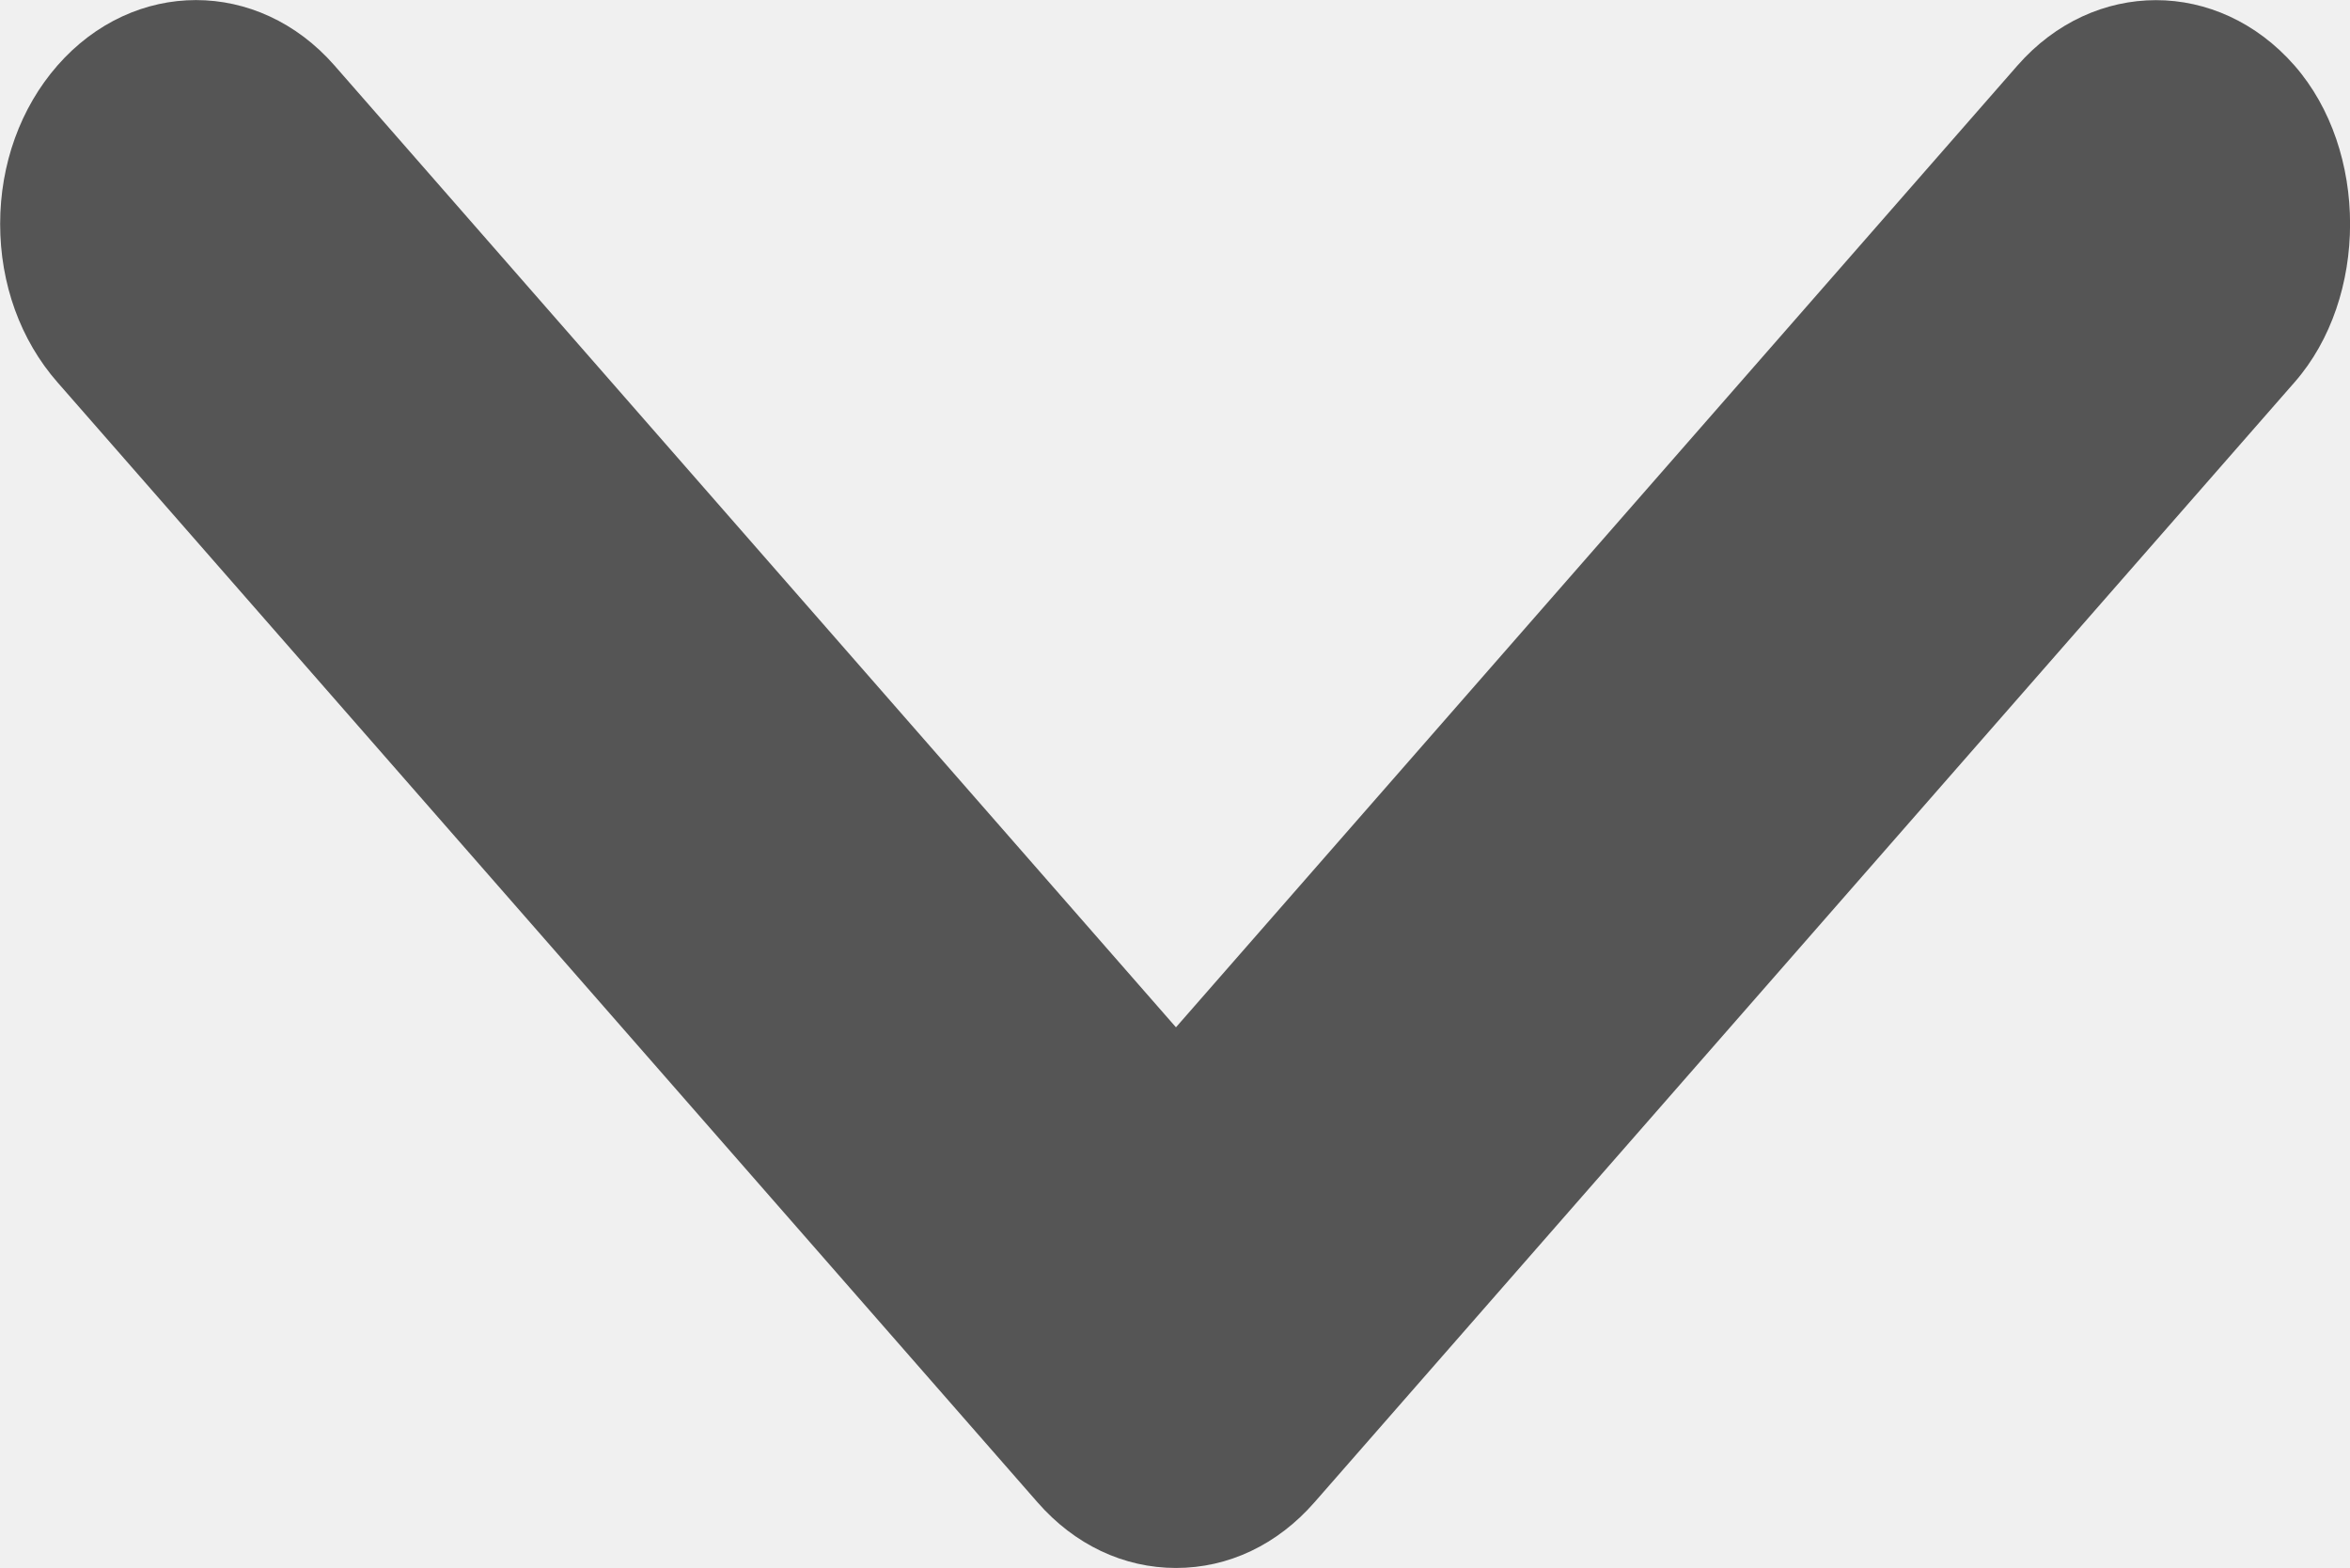
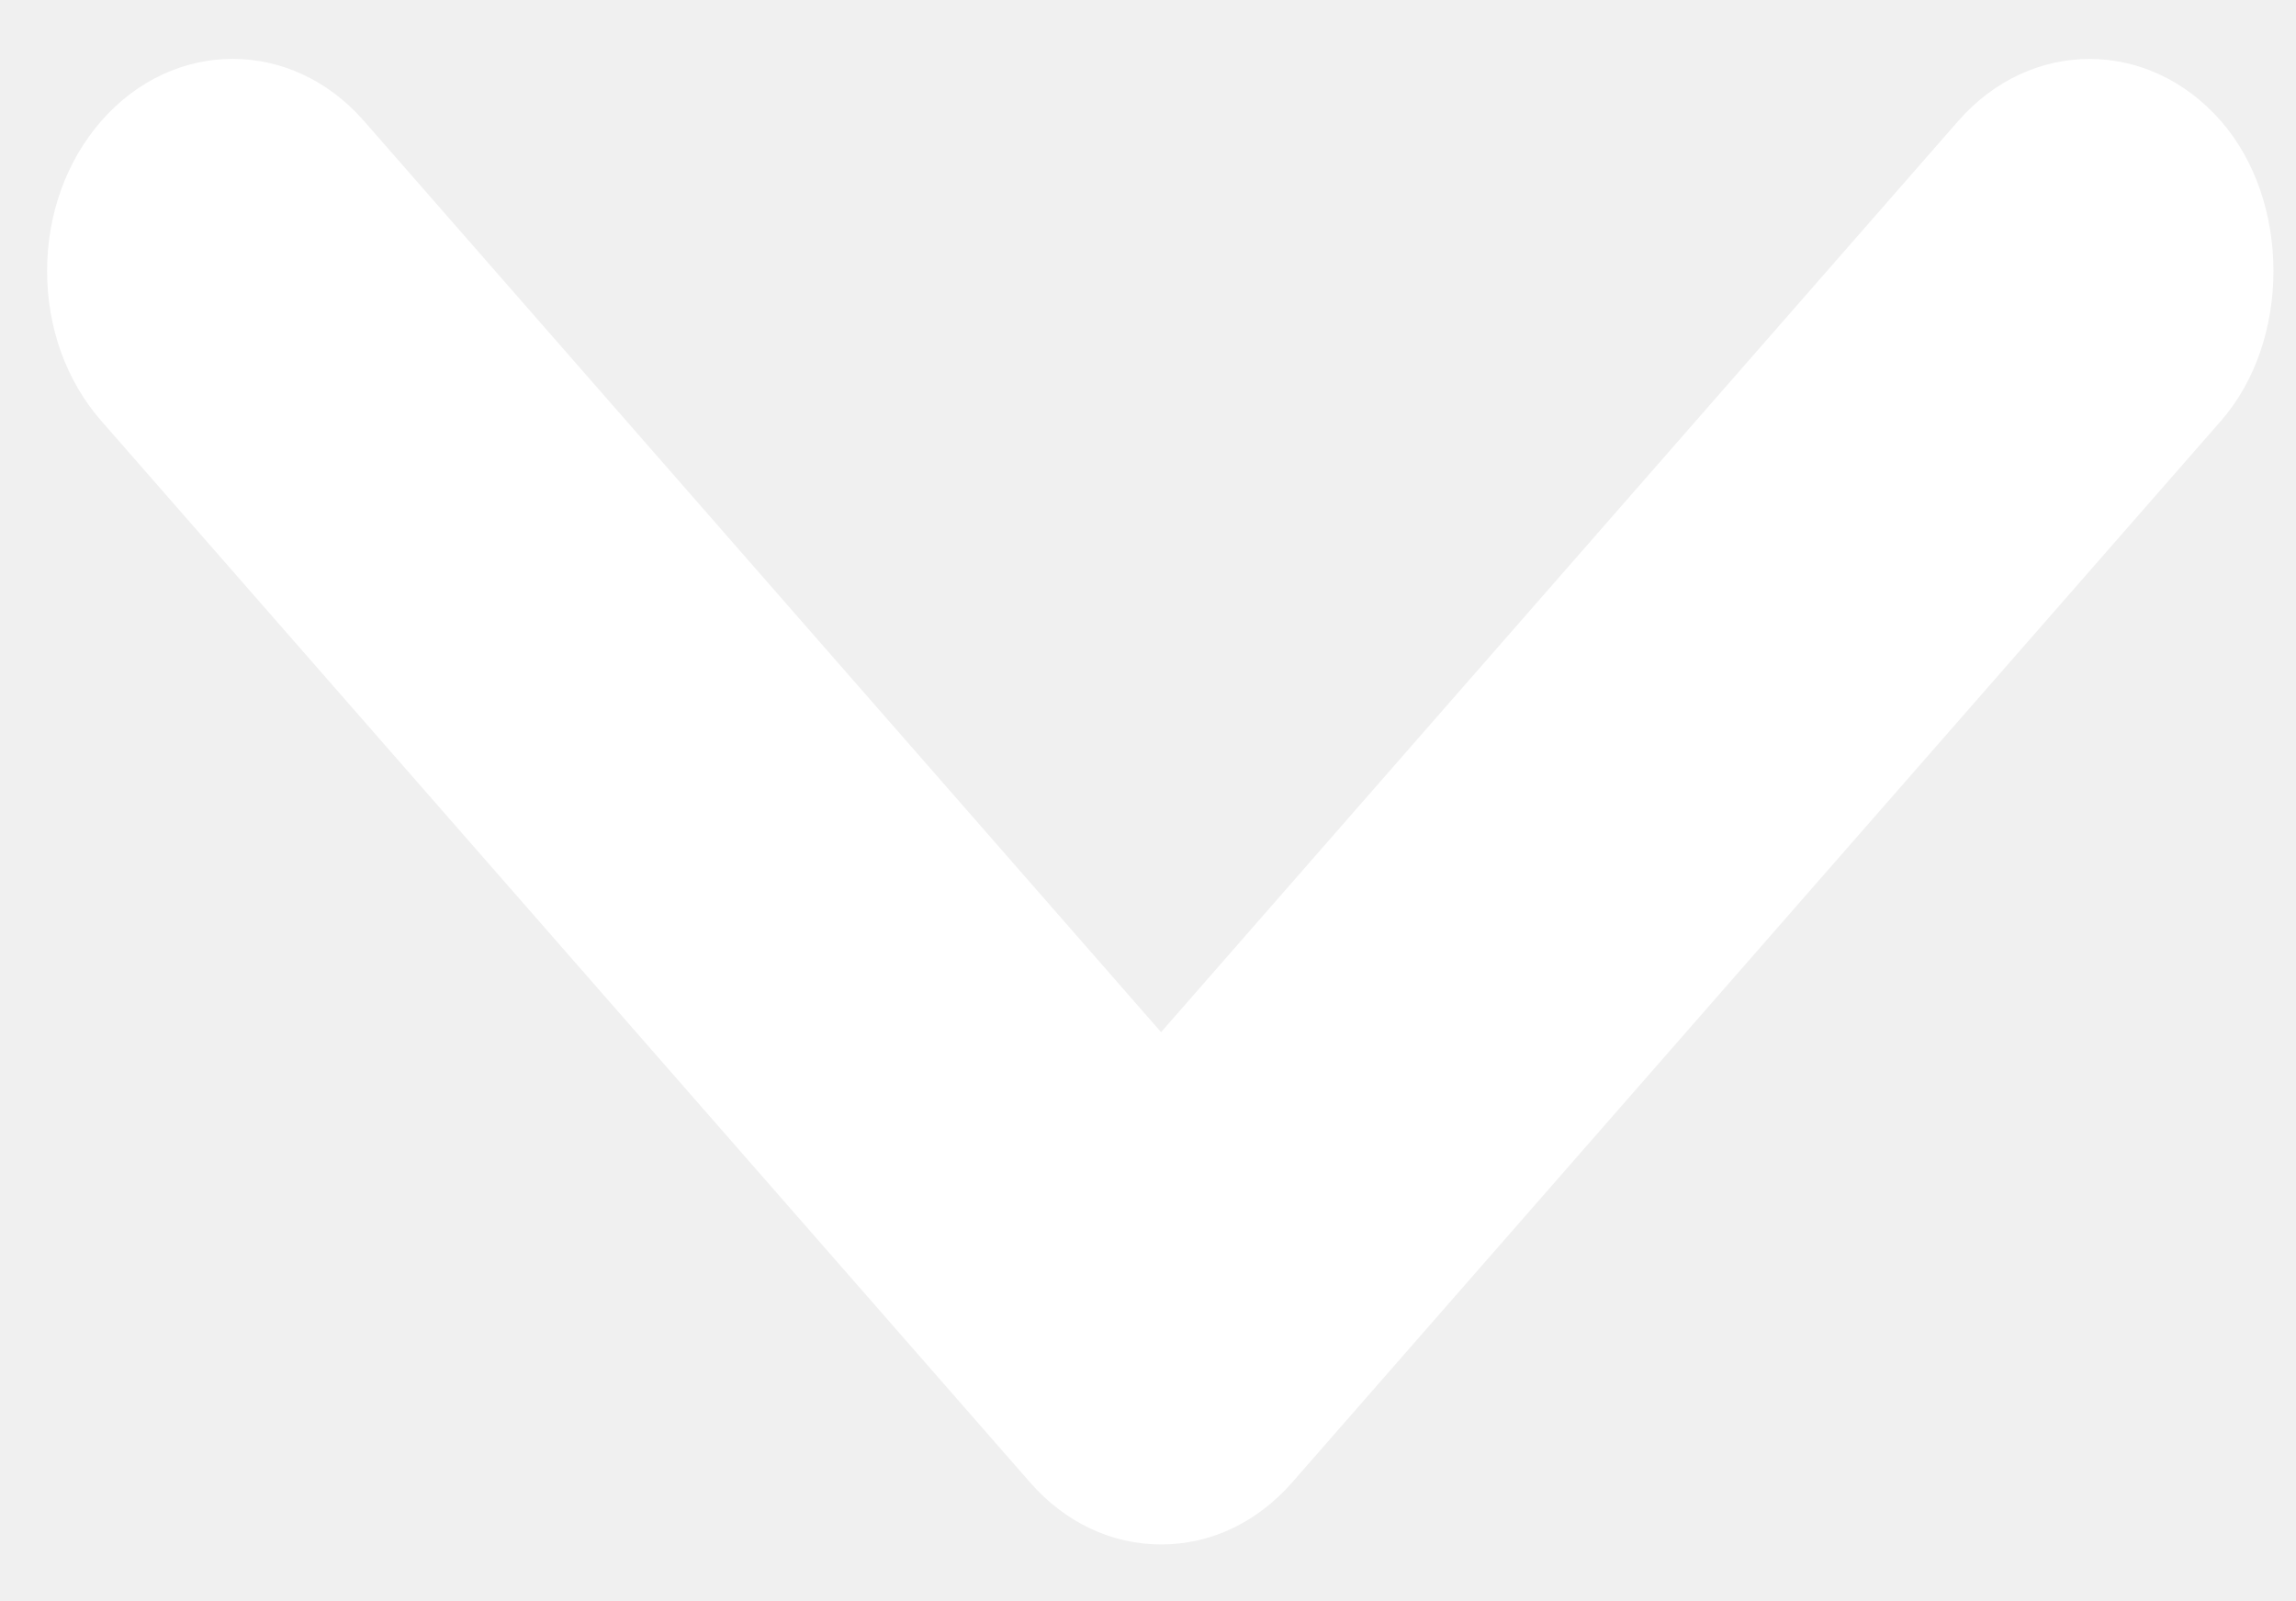
- <svg xmlns="http://www.w3.org/2000/svg" width="32" height="21.35" viewBox="5.675 13.845 32 21.35" enable-background="new 5.675 13.845 32 21.35">
-   <path fill="#555" d="M23.575 34.3L36.92 19.05c1.008-1.15 1.008-3.16 0-4.312-1.04-1.188-2.734-1.188-3.774 0L21.688 27.833 10.23 14.737c-1.04-1.188-2.732-1.188-3.773 0-.504.577-.78 1.343-.78 2.158s.276 1.58.78 2.155L19.802 34.3c.504.578 1.174.895 1.887.895s1.38-.316 1.885-.894z" />
+ <svg xmlns="http://www.w3.org/2000/svg" width="33px" height="23px" viewBox="0 0 33 23" version="1.1">
+   <defs />
+   <g id="Page-1" stroke="none" stroke-width="1" fill="none" fill-rule="evenodd">
+     <g id="expand" fill="#FFFFFF">
+       <path d="M18.575,21.3 L31.92,6.05 C32.928,4.9 32.928,2.89 31.92,1.738 C30.88,0.55 29.186,0.55 28.146,1.738 L16.688,14.833 L5.23,1.737 C4.19,0.549 2.498,0.549 1.457,1.737 C0.953,2.314 0.677,3.08 0.677,3.895 C0.677,4.71 0.953,5.475 1.457,6.05 L14.802,21.3 C15.306,21.878 15.976,22.195 16.689,22.195 C17.402,22.195 18.069,21.879 18.574,21.301 L18.575,21.3 Z" id="Shape" />
+     </g>
+   </g>
</svg>
